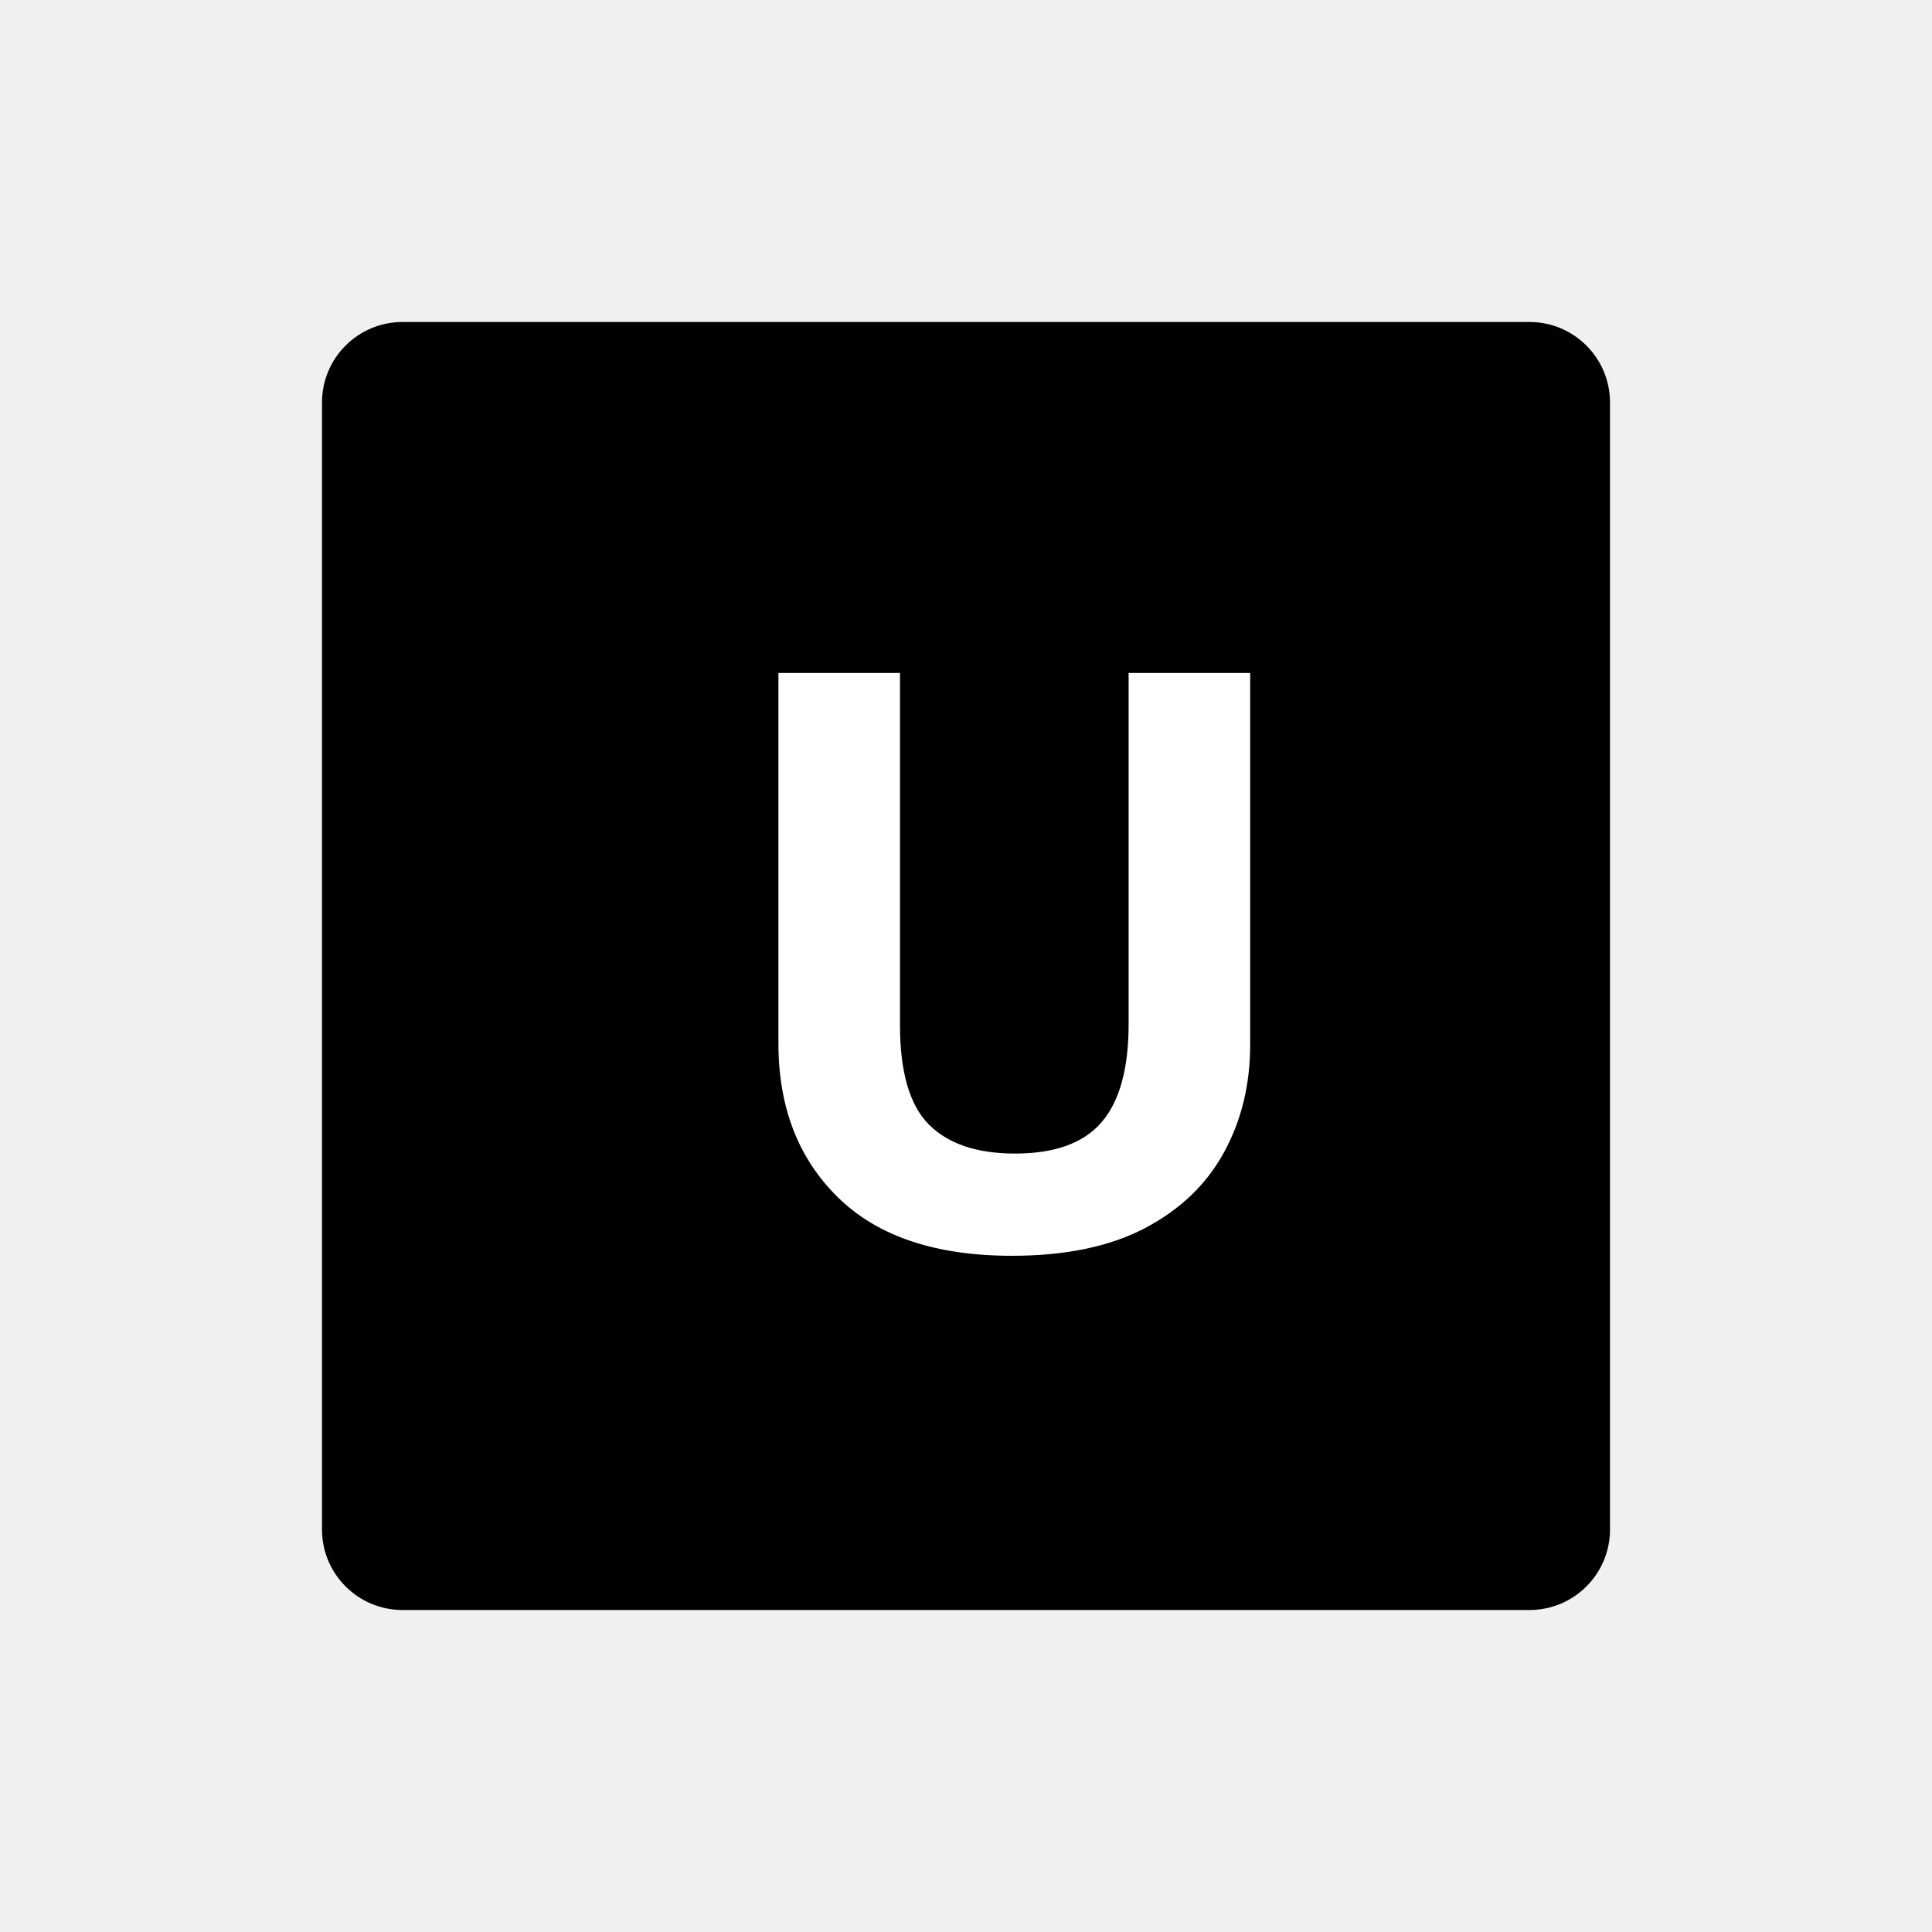
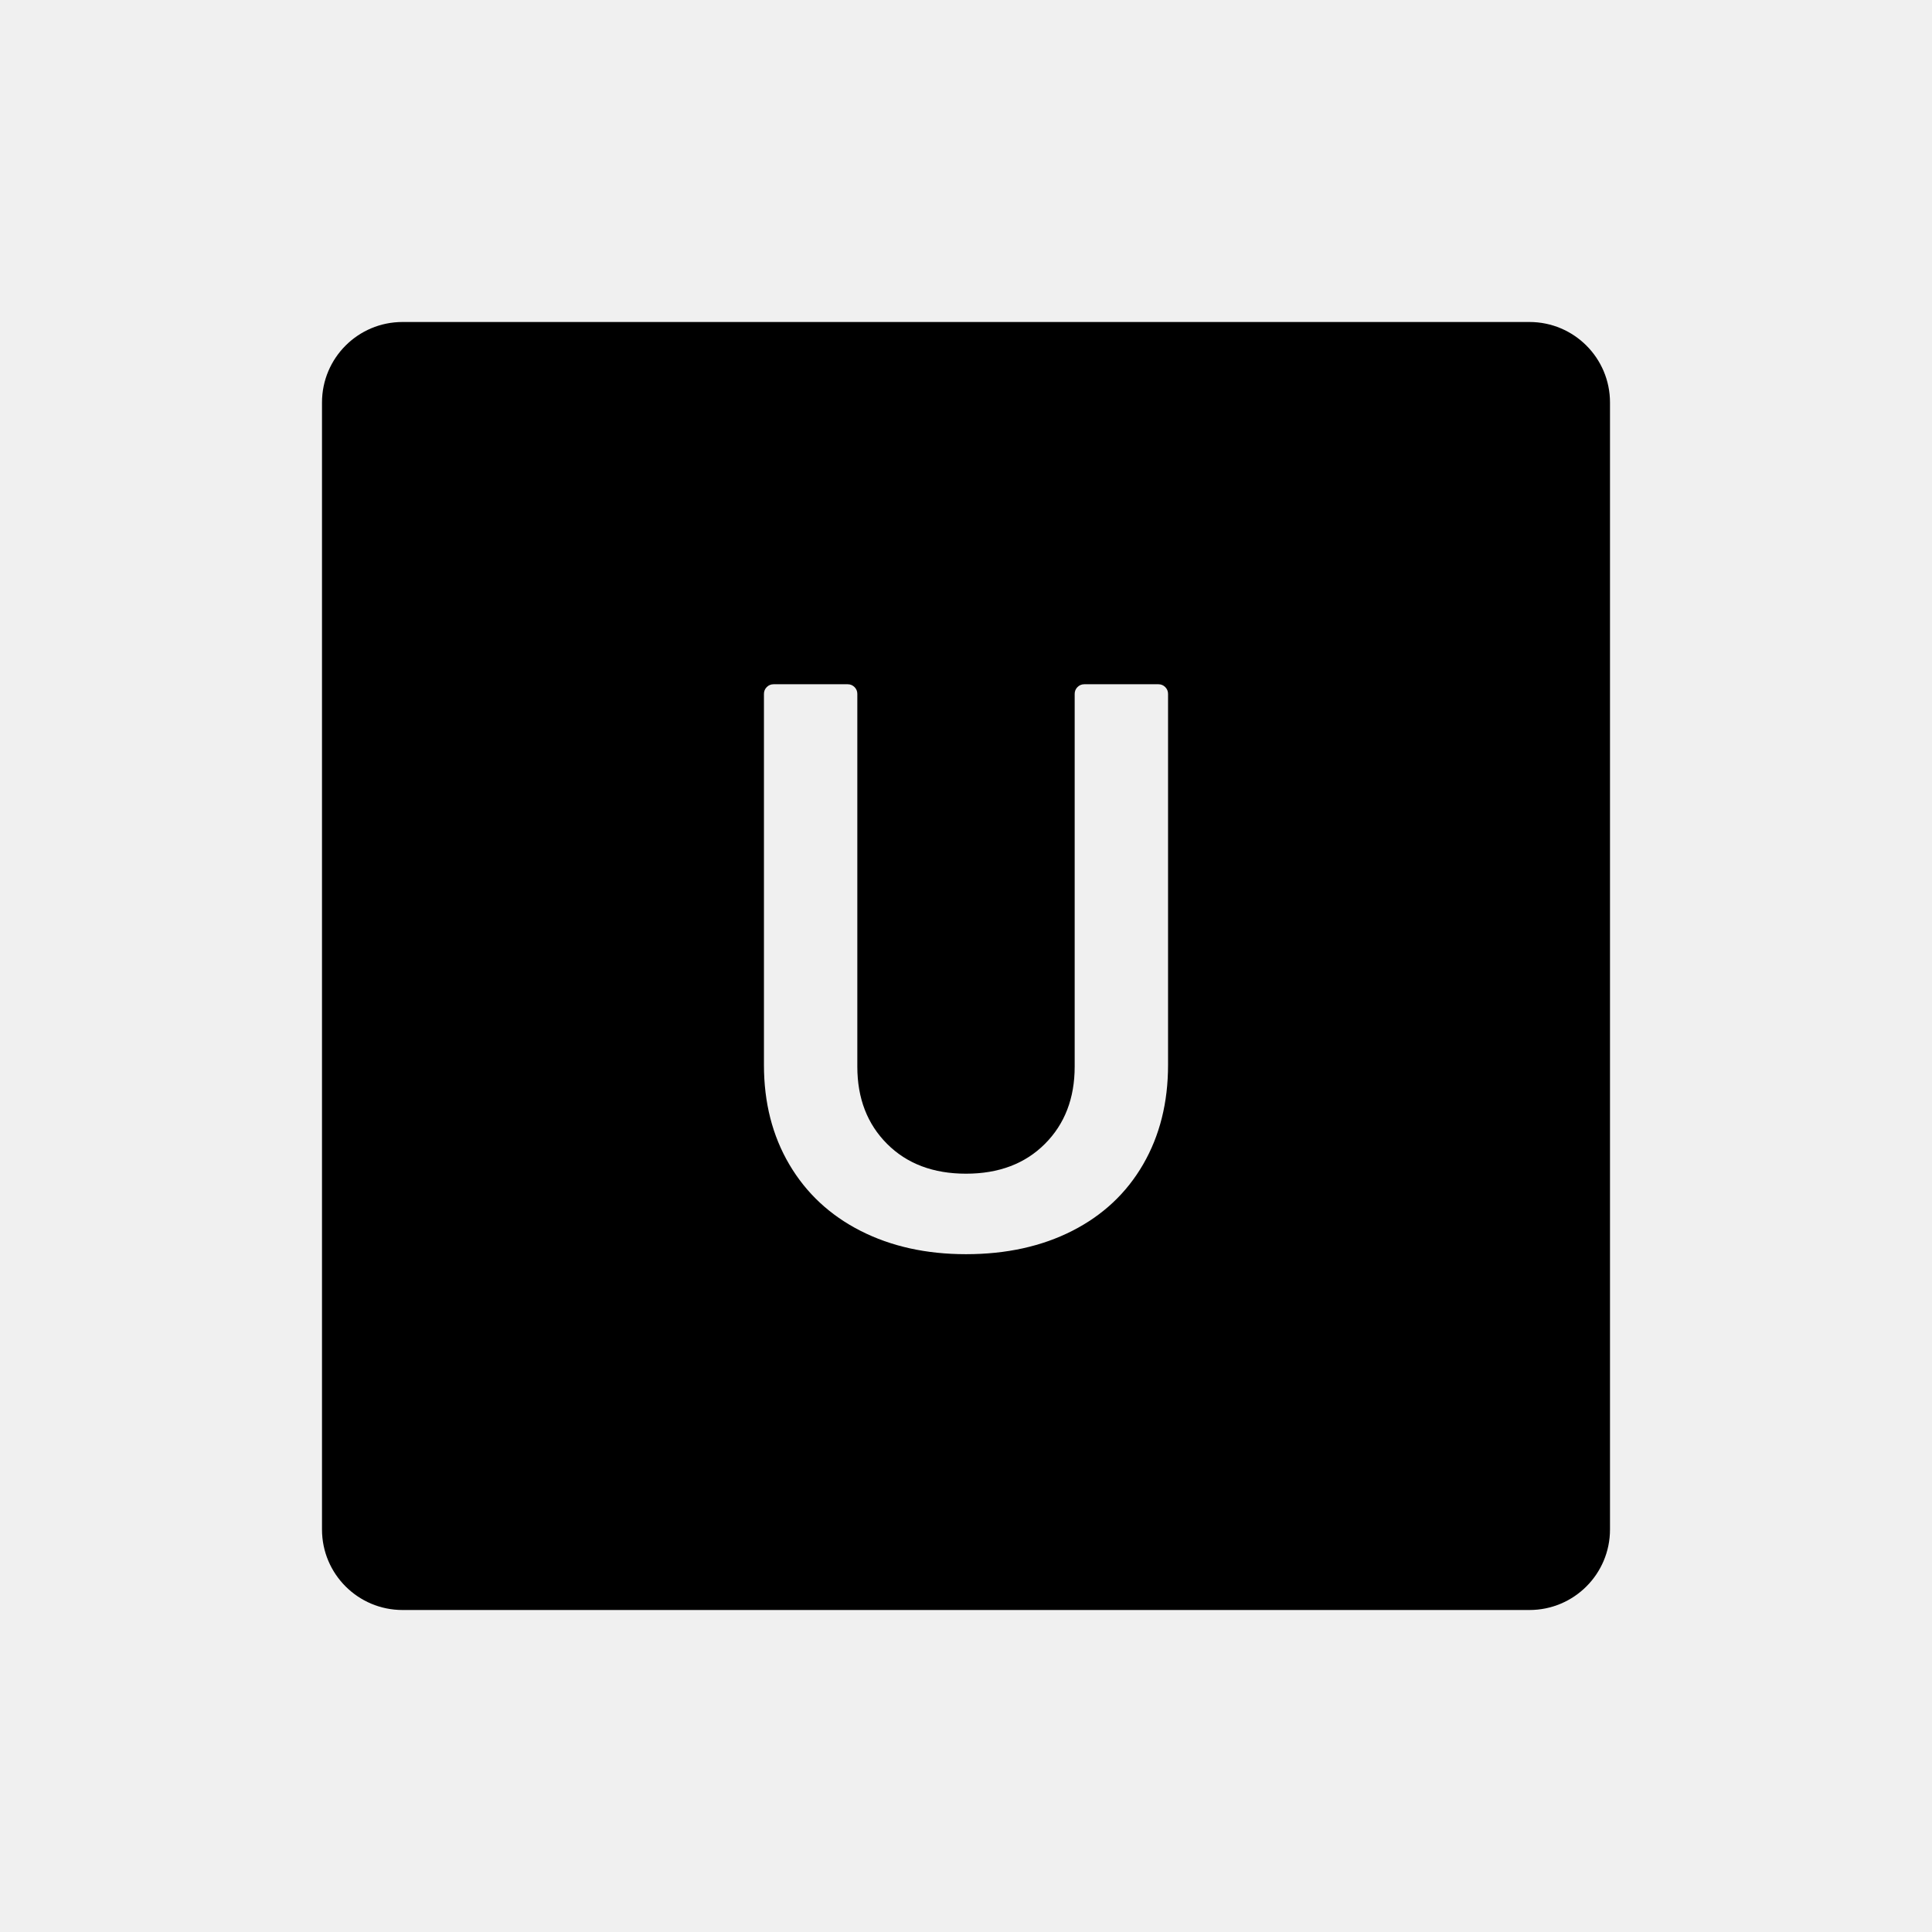
<svg xmlns="http://www.w3.org/2000/svg" viewBox="0 0 864 864">
-   <g id="Layer_1" data-name="Layer 1">
-     <rect x="144" y="144" width="576" height="576" rx="36" ry="36" style="stroke-width: 0px;" />
-   </g>
-   <g id="barlow">
-     <text transform="translate(317.52 558)" style="fill: #fff; font-family: Barlow-SemiBold, Barlow; font-size: 360px; font-weight: 600;">
-       <tspan x="0" y="0">U</tspan>
-     </text>
-   </g>
+   <path d="M180,144 L684,144 C703.88,144 720,160.12 720,180 L720,684 C720,703.88 703.88,720 684,720 L180,720 C160.12,720 144,703.88 144,684 L144,180 C144,160.12 160.12,144 180,144 Z M341.64,476.28 Q341.64,501.48 352.98,520.74 Q364.32,540 384.84,550.44 Q405.36,560.88 432,560.88 Q459,560.88 479.52,550.44 Q500.04,540 511.2,520.74 Q522.36,501.48 522.36,476.28 L522.36,310.32 Q522.36,308.52 521.1,307.26 Q519.84,306 518.04,306 L484.92,306 Q483.12,306 481.86,307.26 Q480.6,308.52 480.6,310.32 L480.6,477 Q480.6,498.24 467.28,511.56 Q453.96,524.88 432,524.88 Q410.04,524.88 396.72,511.56 Q383.4,498.24 383.4,477 L383.4,310.32 Q383.4,308.52 382.14,307.26 Q380.88,306 379.08,306 L345.96,306 Q344.16,306 342.9,307.26 Q341.64,308.52 341.64,310.32 Z" />
</svg>
